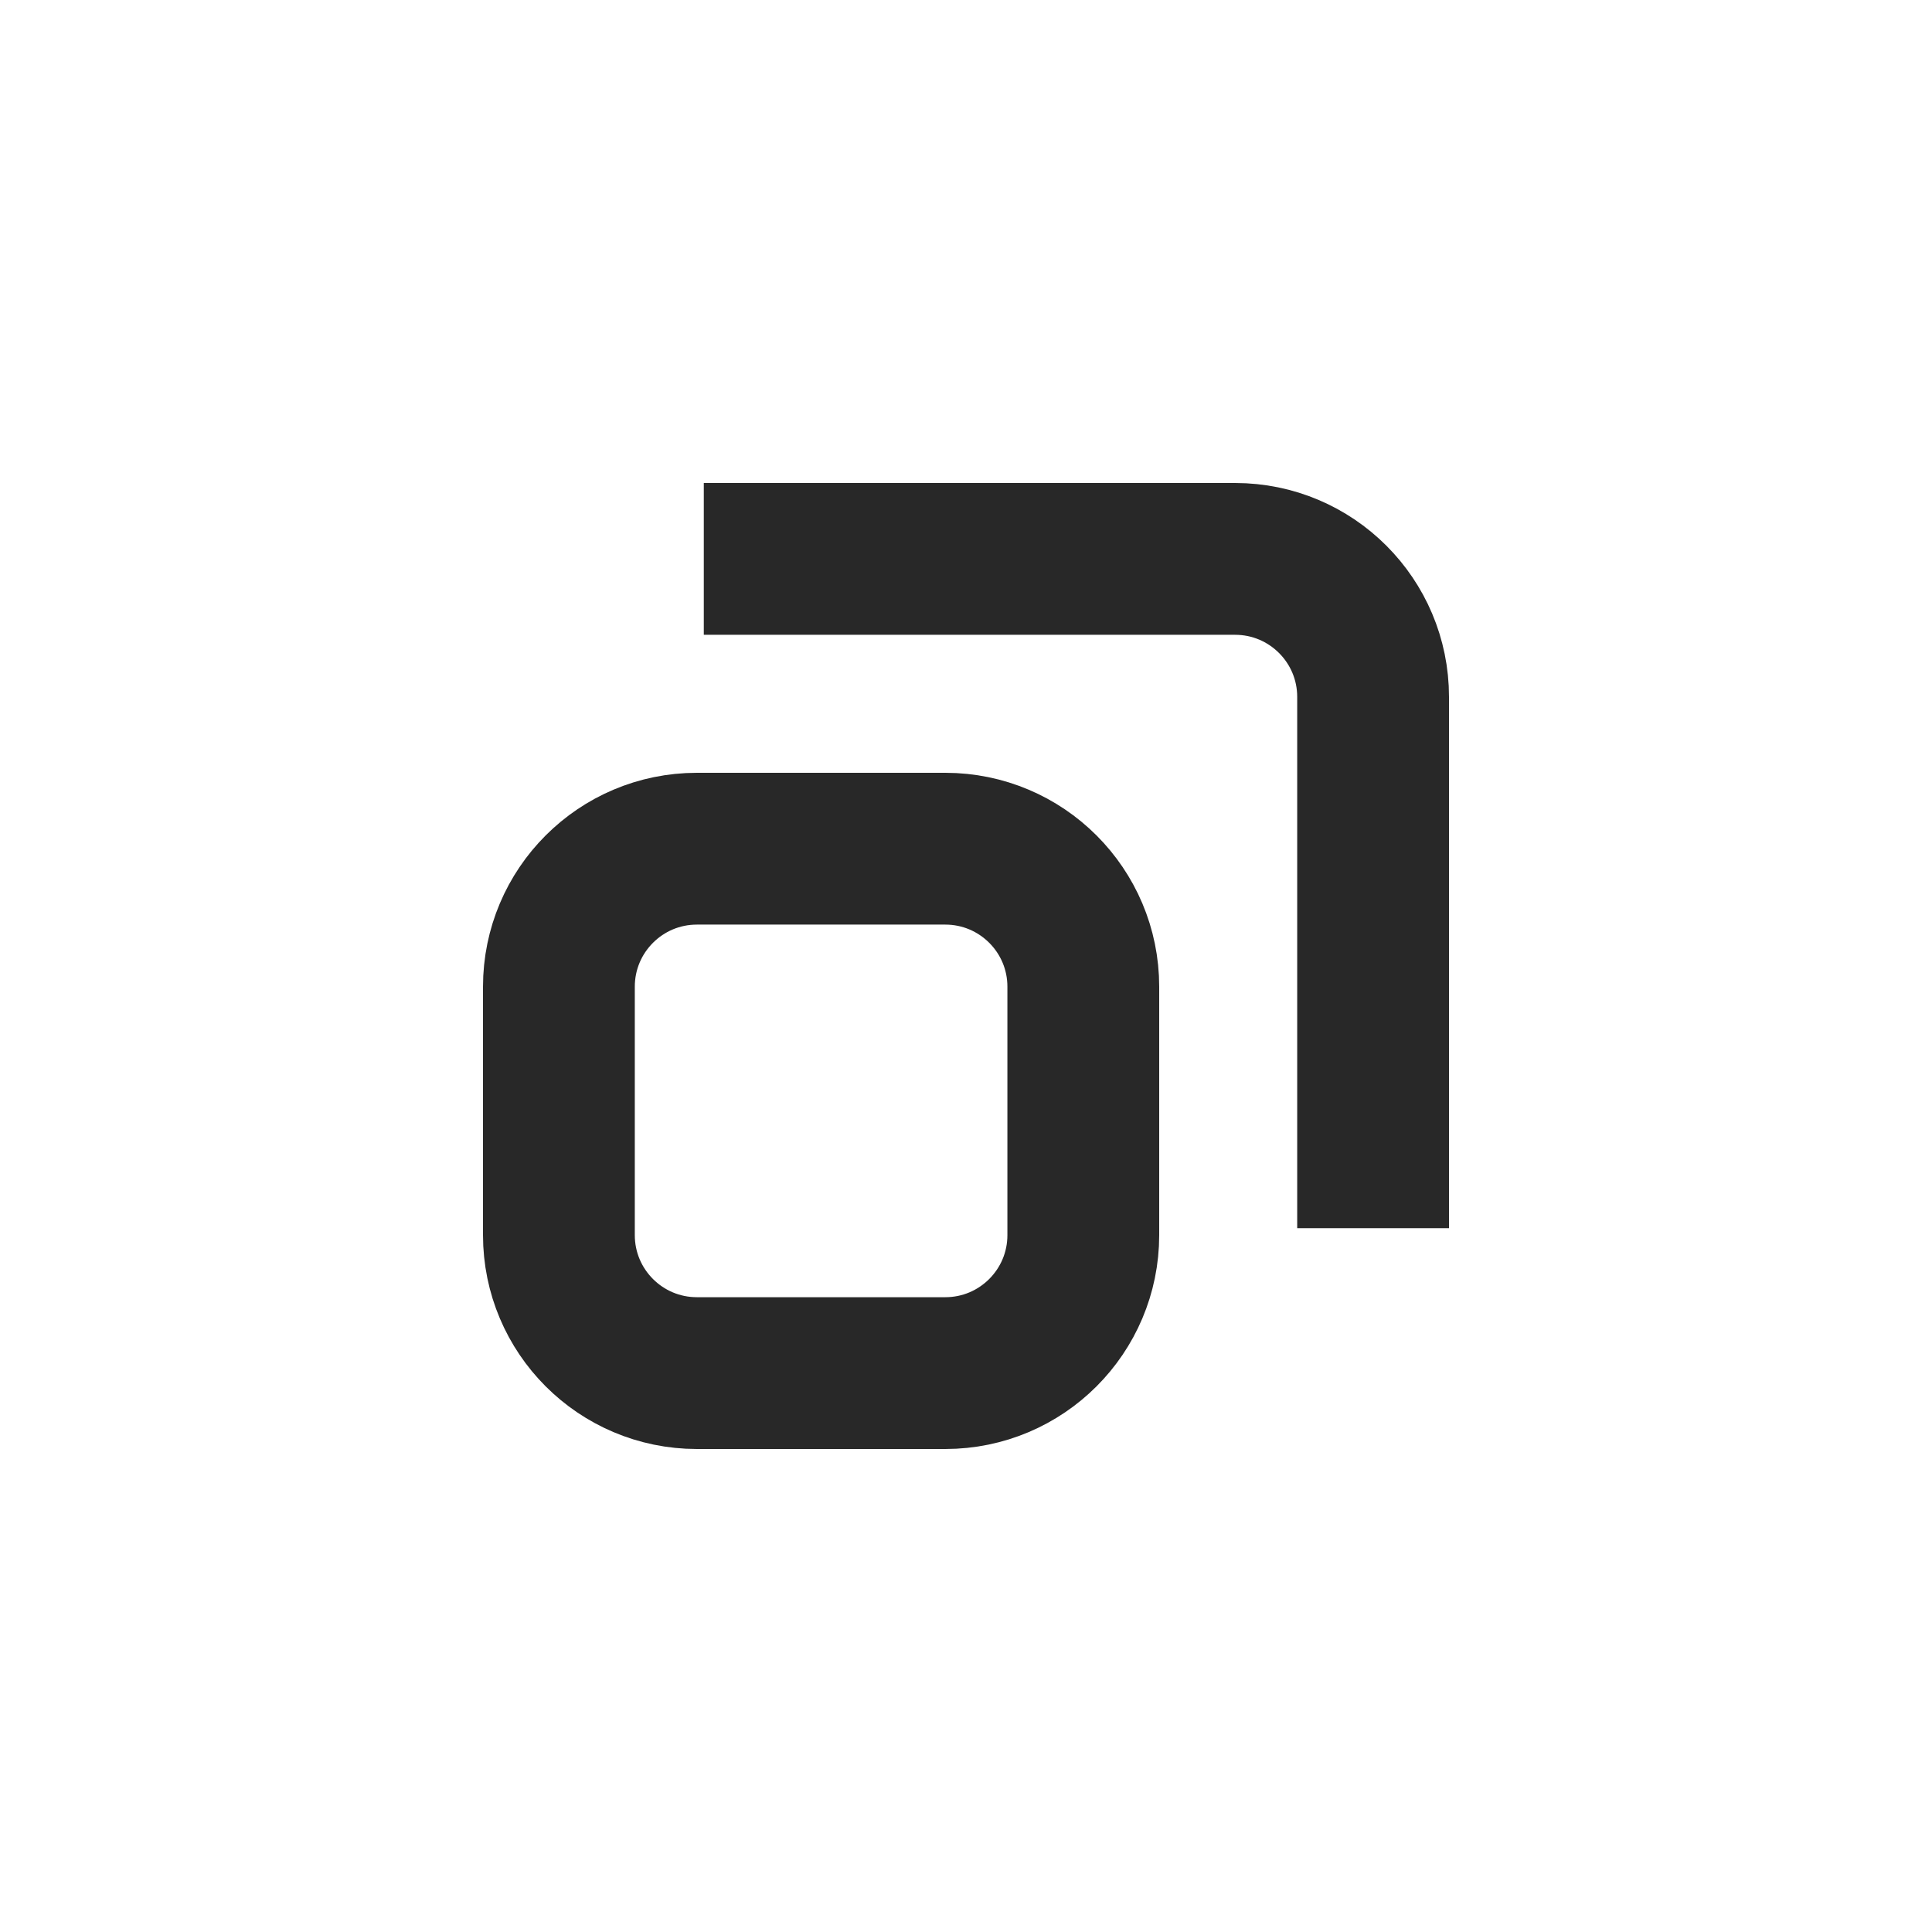
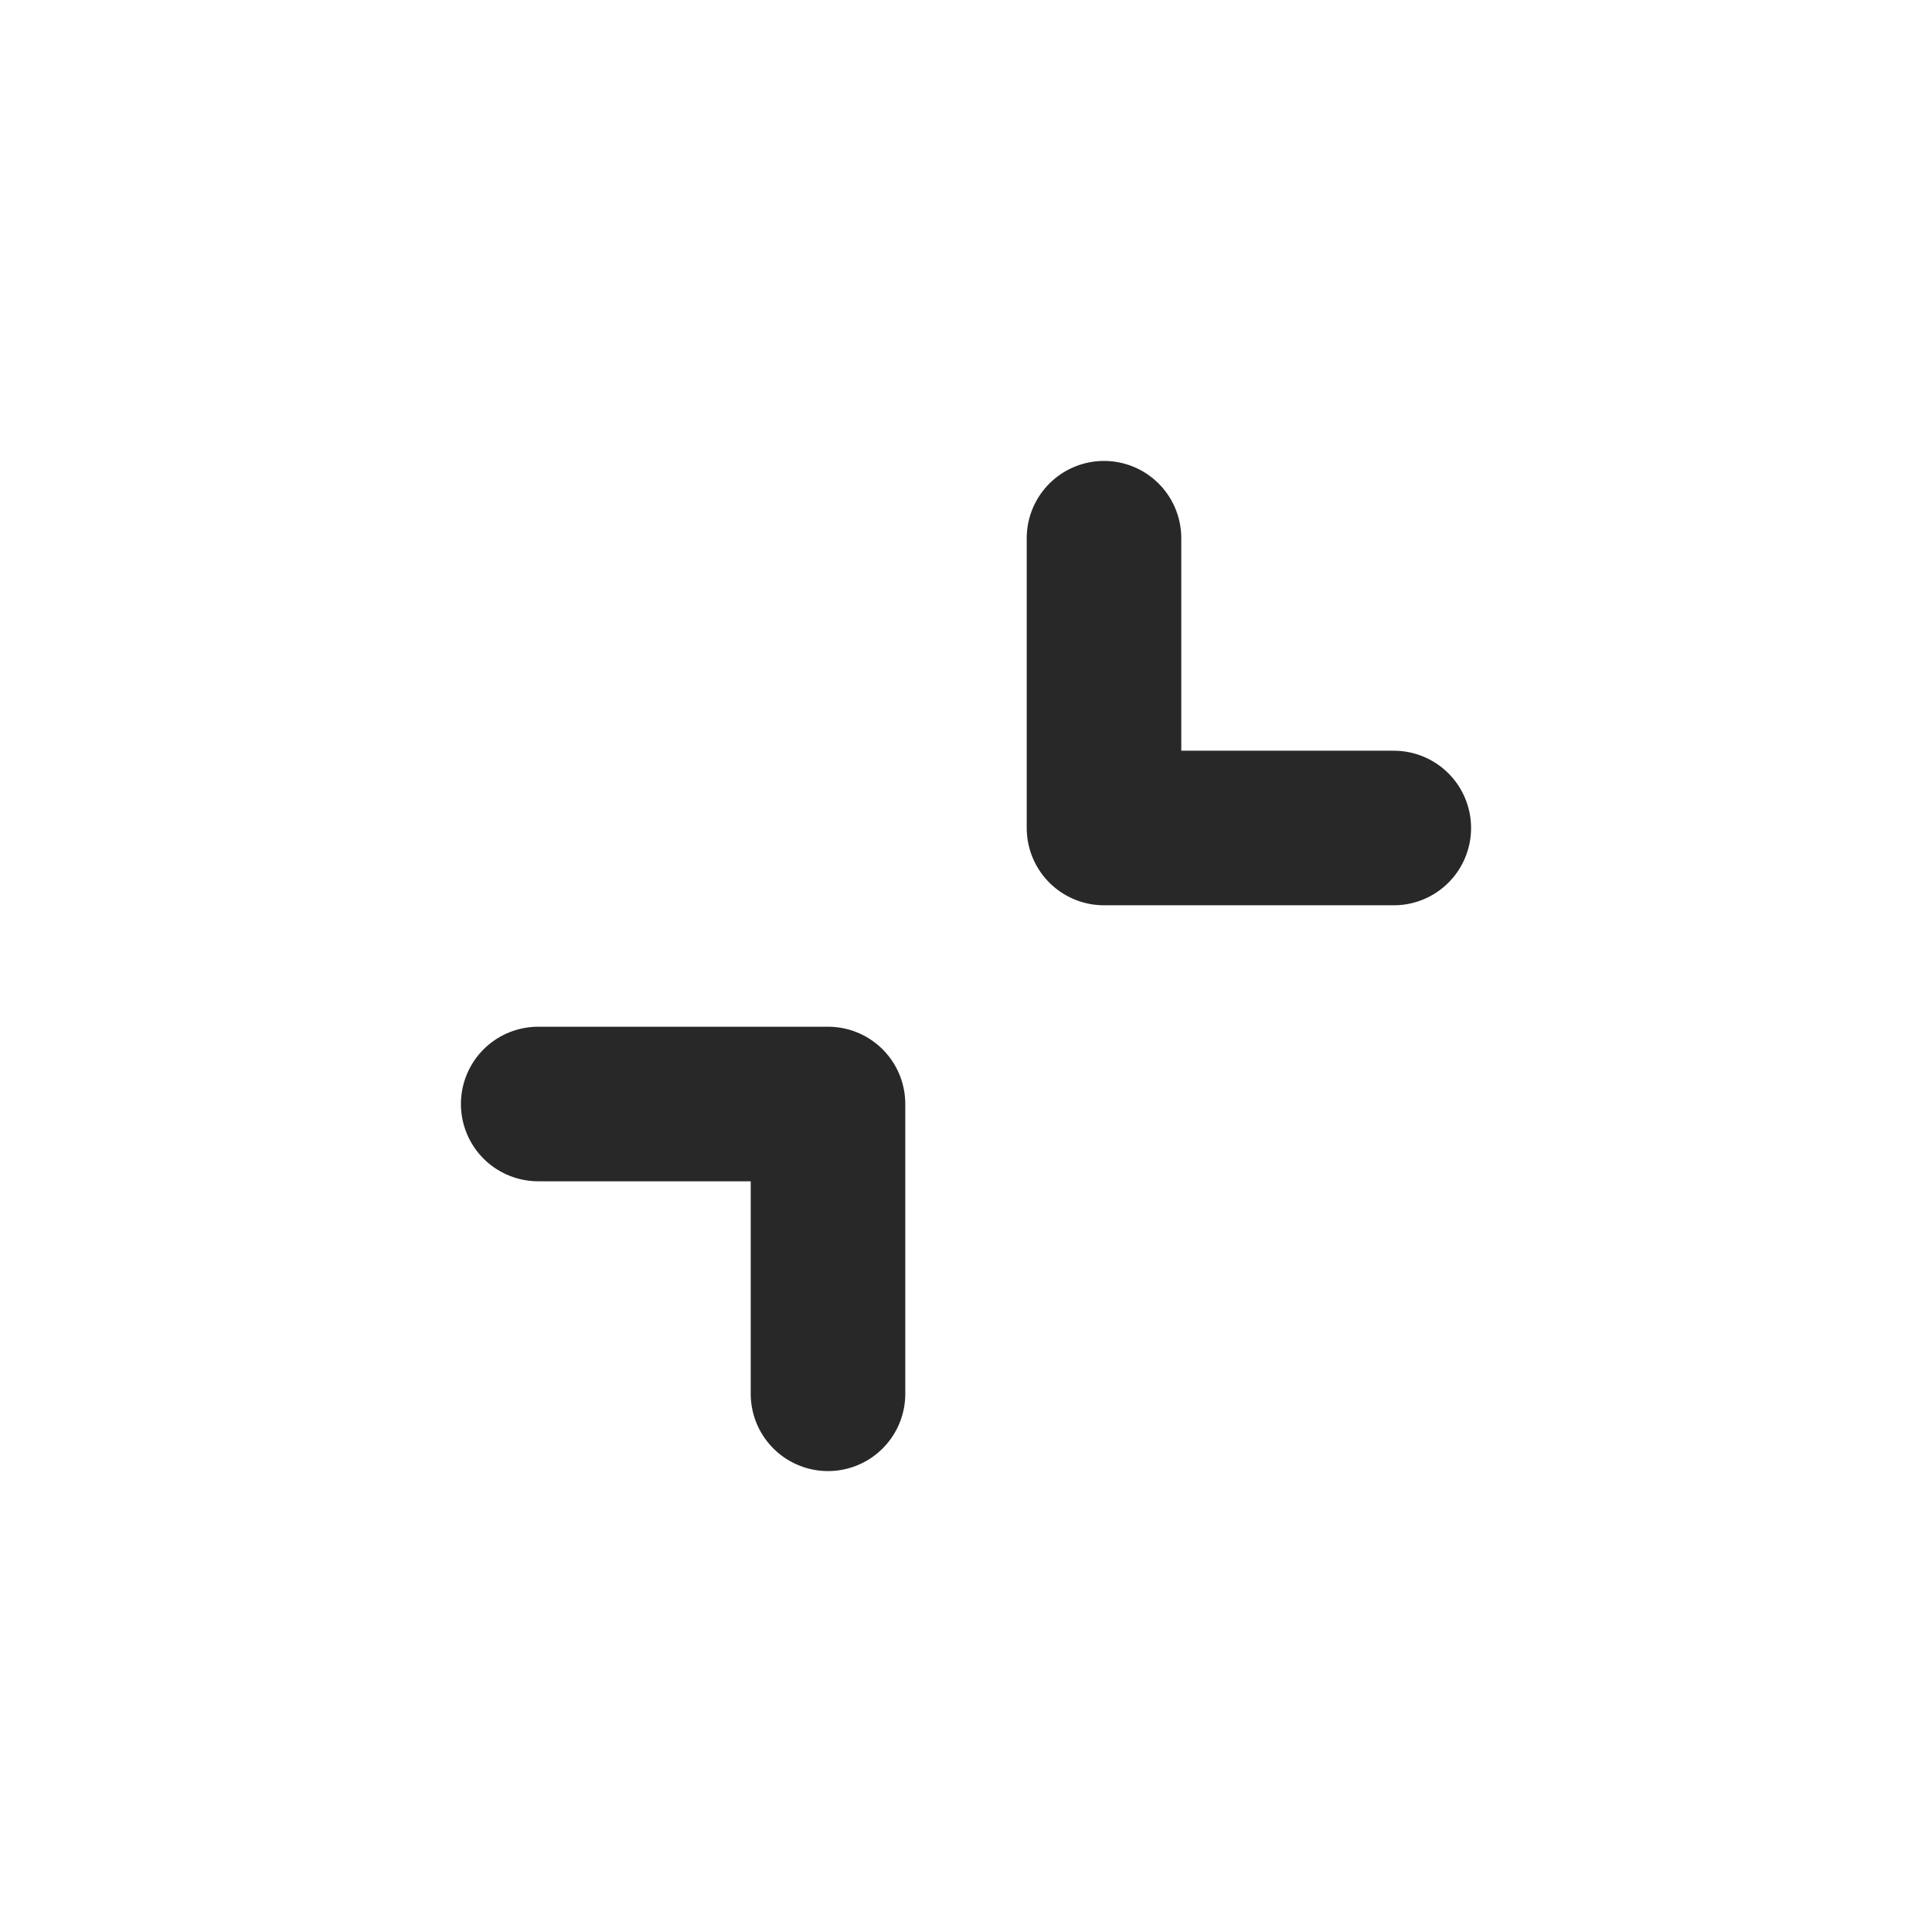
<svg xmlns="http://www.w3.org/2000/svg" width="14" height="14" viewBox="0 0 14 14" fill="none">
-   <rect x="4.05" y="6.15" width="3.8" height="3.8" rx="1" stroke="#282828" stroke-width="1.1" />
-   <path d="M5.1 4.05H8.95A1 1 0 0 1 9.95 5.05V8.9" stroke="#282828" stroke-width="1.1" />
+   <path d="M8 3.9V6H10.1M6 10.1V8H3.9" stroke="#282828" stroke-width="1.12" stroke-linecap="round" stroke-linejoin="round" />
</svg>
